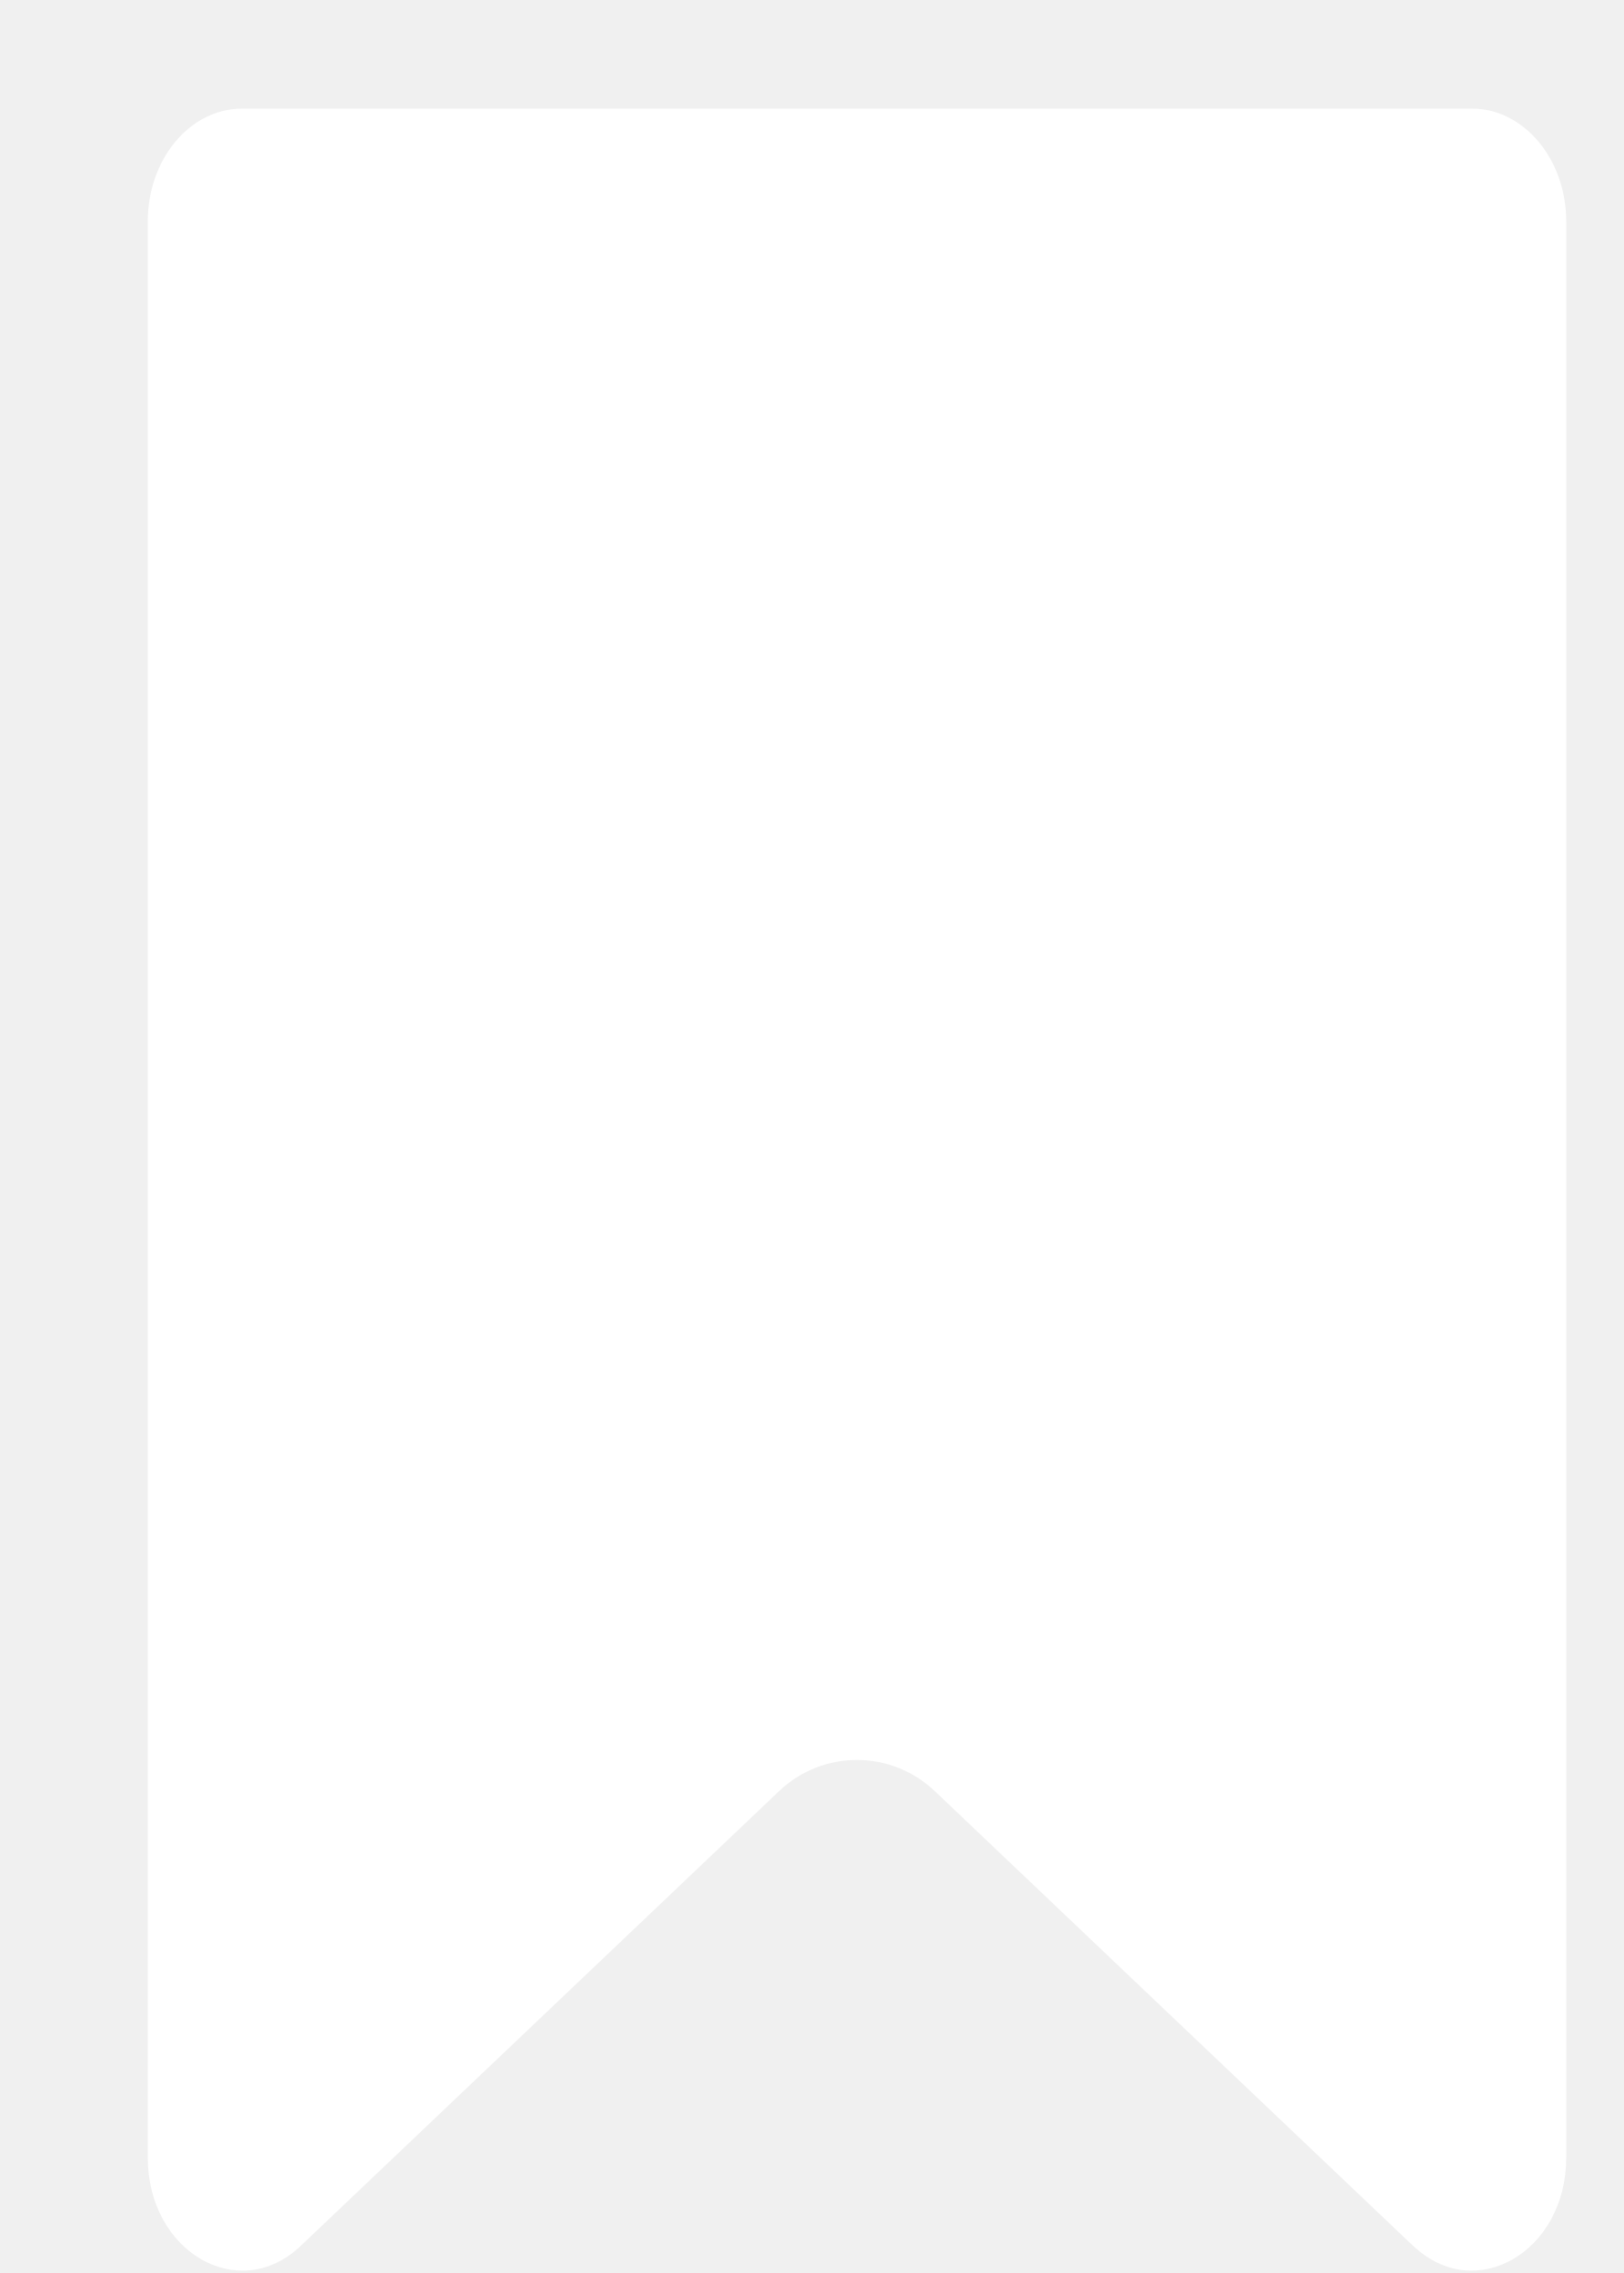
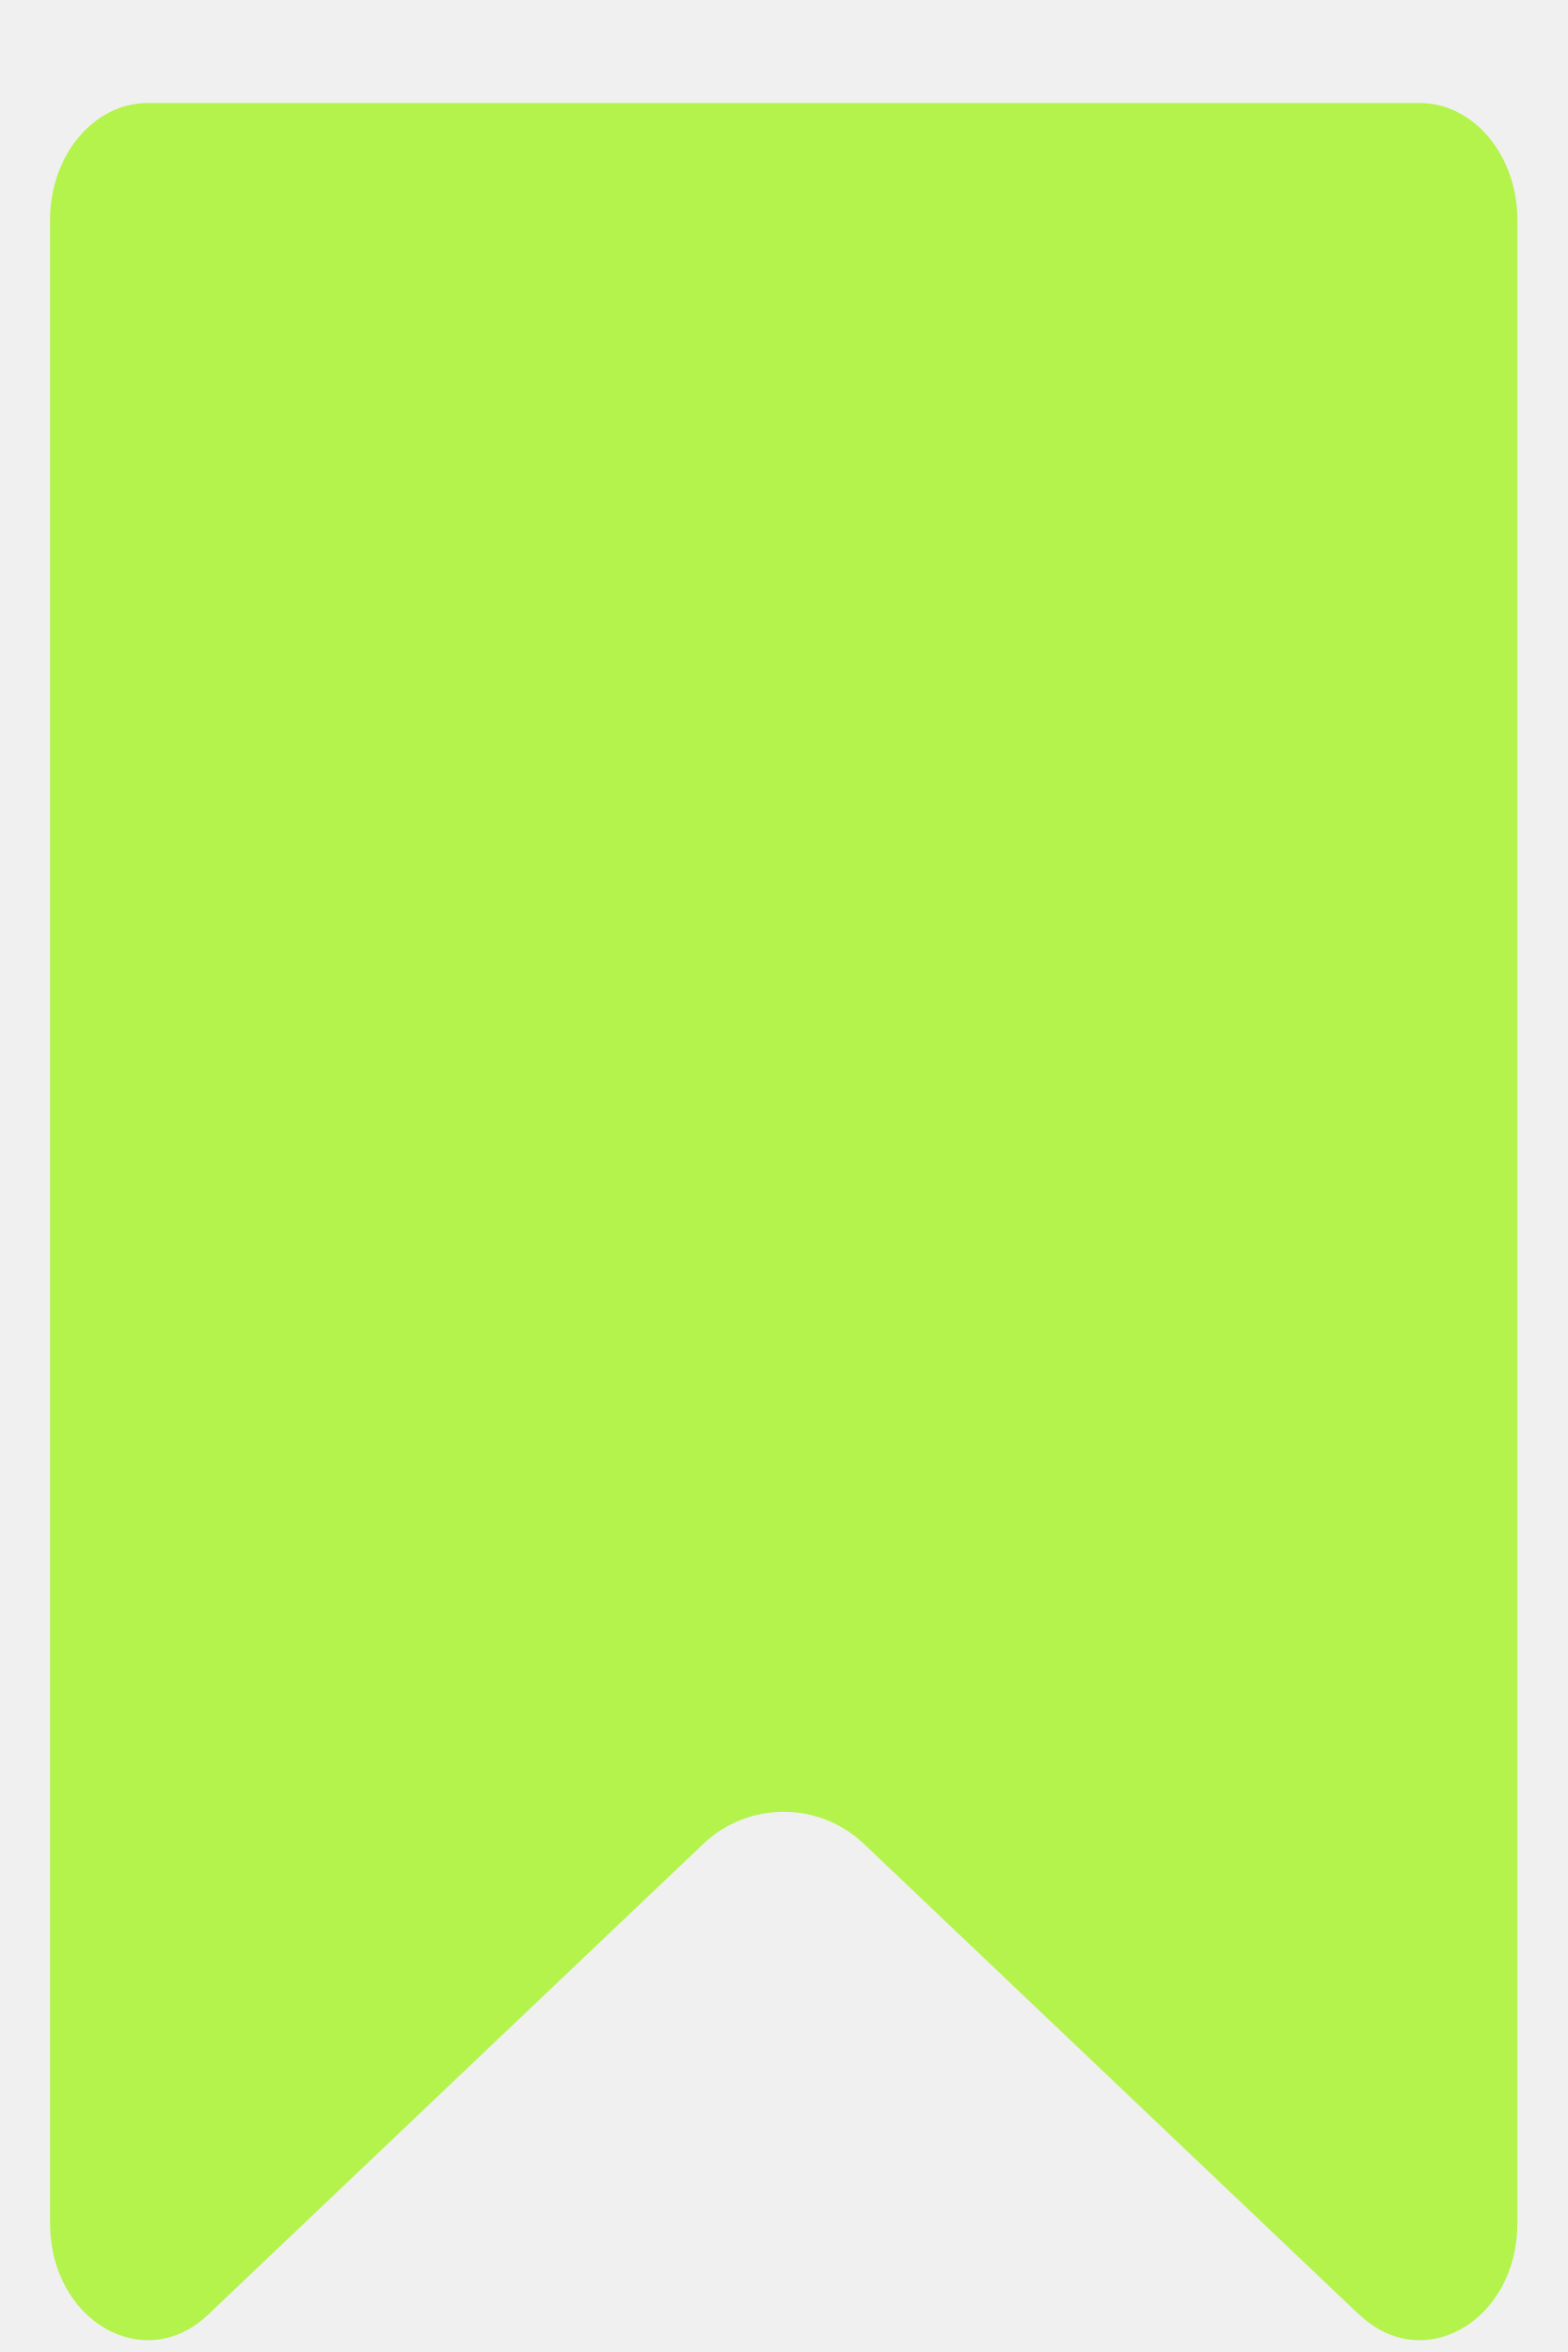
- <svg xmlns="http://www.w3.org/2000/svg" width="10" height="14" viewBox="0 0 10 14" fill="none">
-   <path d="M8.704 13.834L5.757 11.032C5.488 10.776 5.067 10.776 4.798 11.032L1.851 13.834C1.47 14.195 0.91 13.87 0.91 13.288V1.365C0.91 0.981 1.169 0.669 1.491 0.669H9.065C9.385 0.669 9.646 0.981 9.646 1.365V13.288C9.646 13.87 9.086 14.195 8.705 13.834H8.704Z" fill="white" />
+ <svg xmlns="http://www.w3.org/2000/svg" width="14" height="21" viewBox="0 0 14 21" fill="none">
+   <path d="M12.138 20.667L7.717 16.465C7.314 16.081 6.682 16.081 6.279 16.465L1.858 20.667C1.287 21.209 0.447 20.722 0.447 19.849V1.964C0.447 1.388 0.836 0.92 1.318 0.92H12.68C13.16 0.92 13.551 1.388 13.551 1.964V19.849C13.551 20.722 12.711 21.209 12.14 20.667H12.138Z" fill="#B4F34C" />
</svg>
